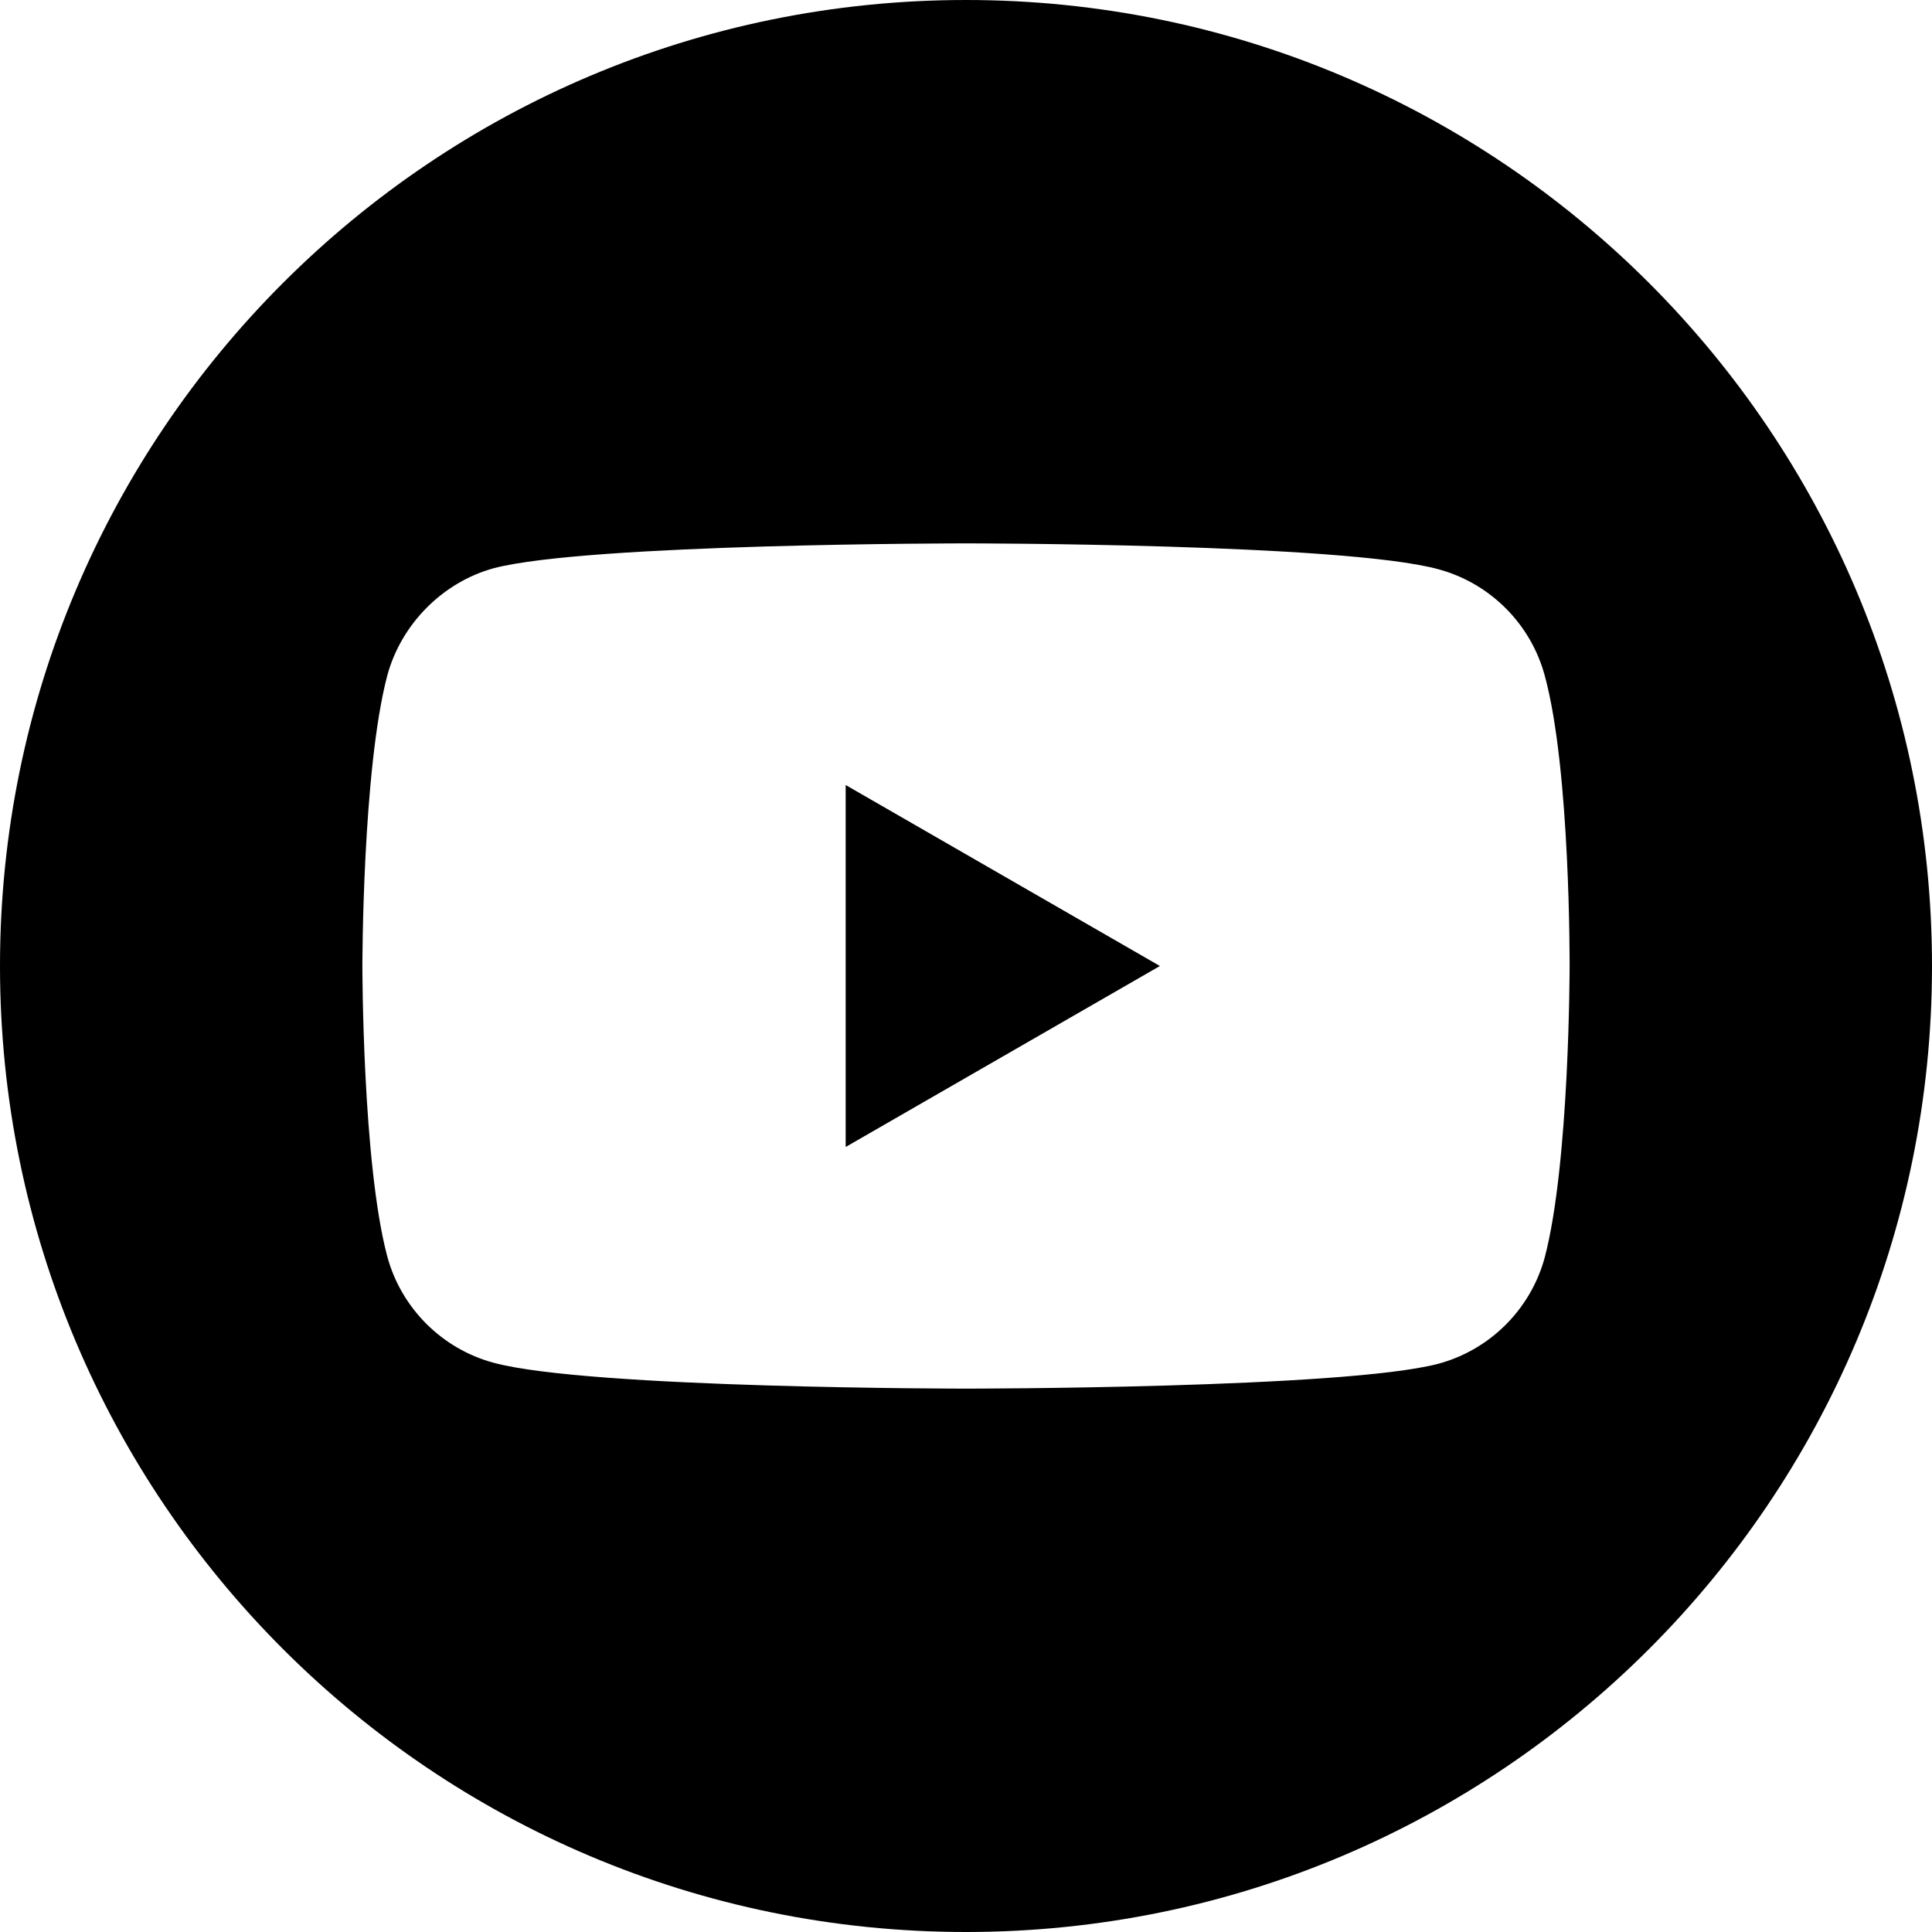
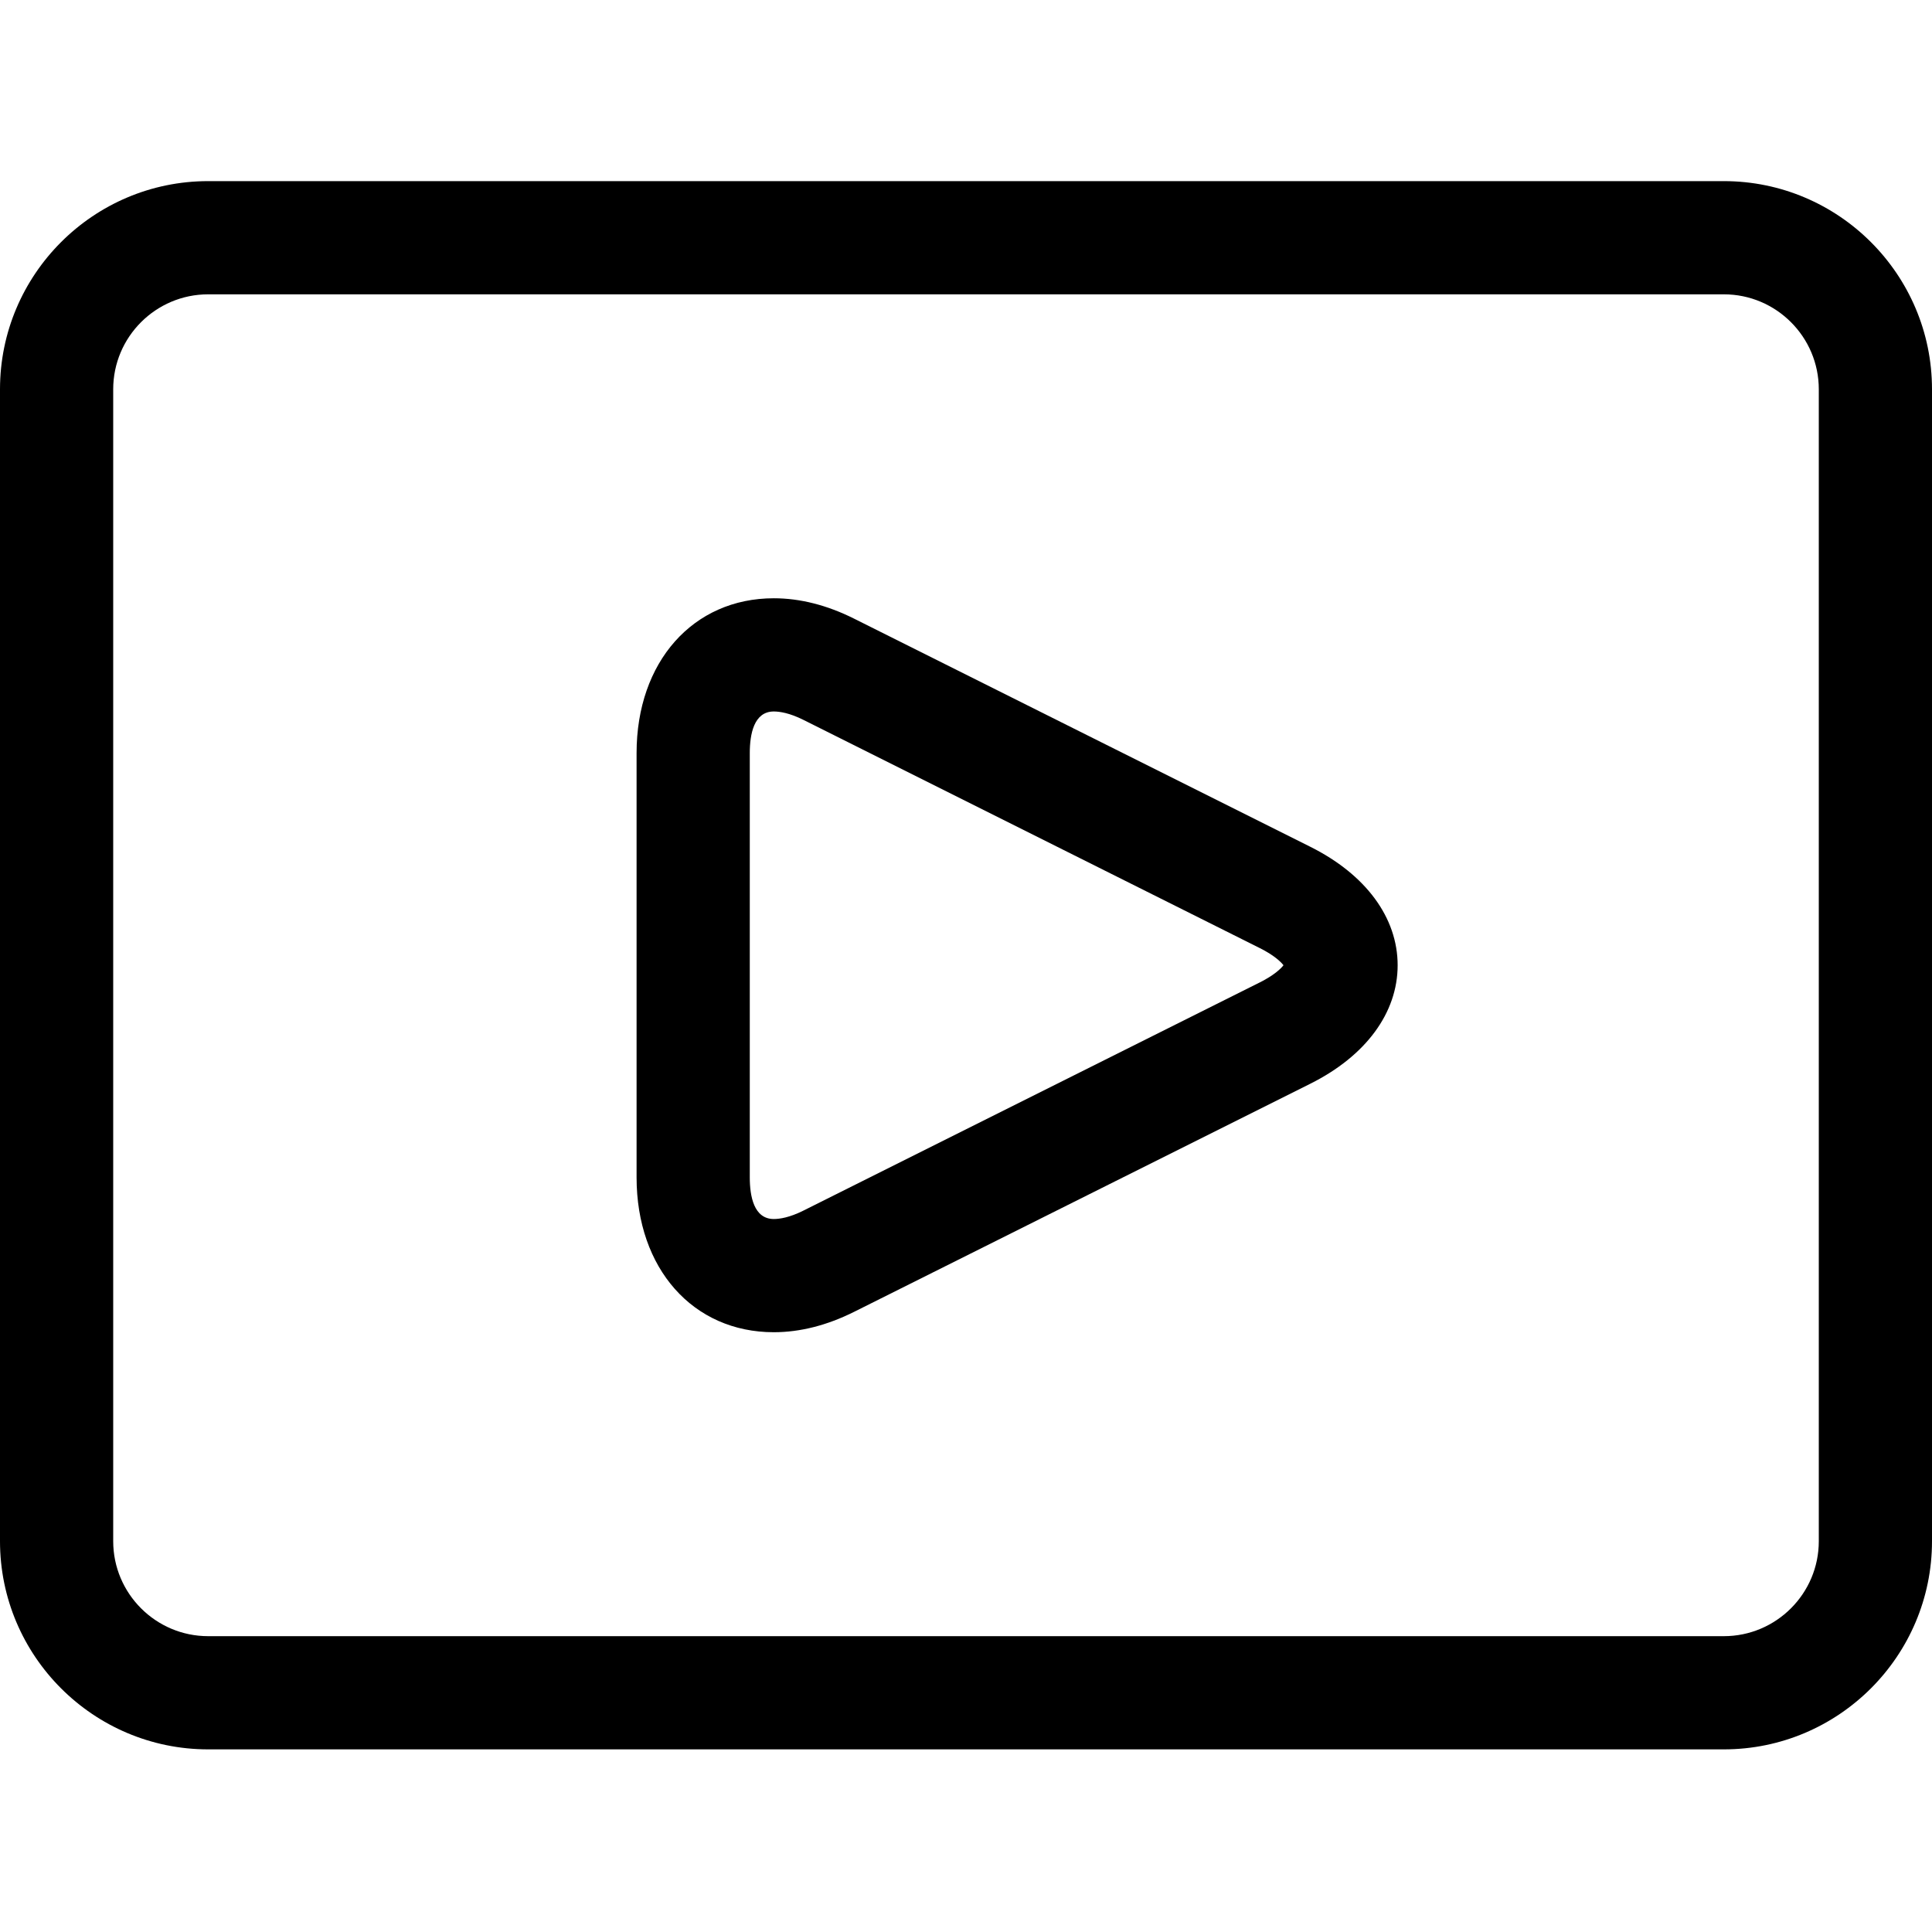
- <svg xmlns="http://www.w3.org/2000/svg" height="512pt" viewBox="0 0 512 512" width="512pt">
-   <path d="m224.113 303.961 83.273-47.961-83.273-47.961zm0 0" />
-   <path d="m256 0c-141.363 0-256 114.637-256 256s114.637 256 256 256 256-114.637 256-256-114.637-256-256-256zm159.961 256.262s0 51.918-6.586 76.953c-3.691 13.703-14.496 24.508-28.199 28.195-25.035 6.59-125.176 6.59-125.176 6.59s-99.879 0-125.176-6.852c-13.703-3.688-24.508-14.496-28.199-28.199-6.59-24.77-6.59-76.949-6.59-76.949s0-51.914 6.59-76.949c3.688-13.703 14.758-24.773 28.199-28.461 25.035-6.59 125.176-6.59 125.176-6.59s100.141 0 125.176 6.852c13.703 3.688 24.508 14.496 28.199 28.199 6.852 25.035 6.586 77.211 6.586 77.211zm0 0" />
+ <svg xmlns="http://www.w3.org/2000/svg" height="512pt" viewBox="0 -48 512 512" width="512pt">
+   <path d="m347.281 176.422-120.945-60.477c-7.164-3.582-14.32-5.398-21.273-5.398-21.41 0-36.363 16.867-36.363 41.02v112.465c0 24.152 14.953 41.02 36.363 41.02 6.953 0 14.109-1.816 21.273-5.398l120.945-60.473c14.688-7.344 23.109-18.781 23.109-31.383 0-12.598-8.422-24.031-23.109-31.375zm-13.418 35.926-120.945 60.473c-3.684 1.844-6.305 2.23-7.855 2.23-5.258 0-6.363-5.992-6.363-11.02v-112.465c0-5.027 1.105-11.016 6.363-11.016 1.551 0 4.172.387 7.855 2.227l120.949 60.48c3.73 1.863 5.566 3.617 6.27 4.543-.703.926-2.539 2.68-6.273 4.547zm0 0" />
+   <path d="m456.836 0h-401.672c-30.418 0-55.164 24.746-55.164 55.164v305.27c0 30.418 24.746 55.168 55.164 55.168h401.672c30.418 0 55.164-24.75 55.164-55.168v-305.27c0-30.418-24.746-55.164-55.164-55.164zm25.164 360.434c0 13.875-11.289 25.168-25.164 25.168h-401.672c-13.875 0-25.164-11.293-25.164-25.168v-305.27c0-13.875 11.289-25.164 25.164-25.164h401.672c13.875 0 25.164 11.289 25.164 25.164zm0 0" />
</svg>
